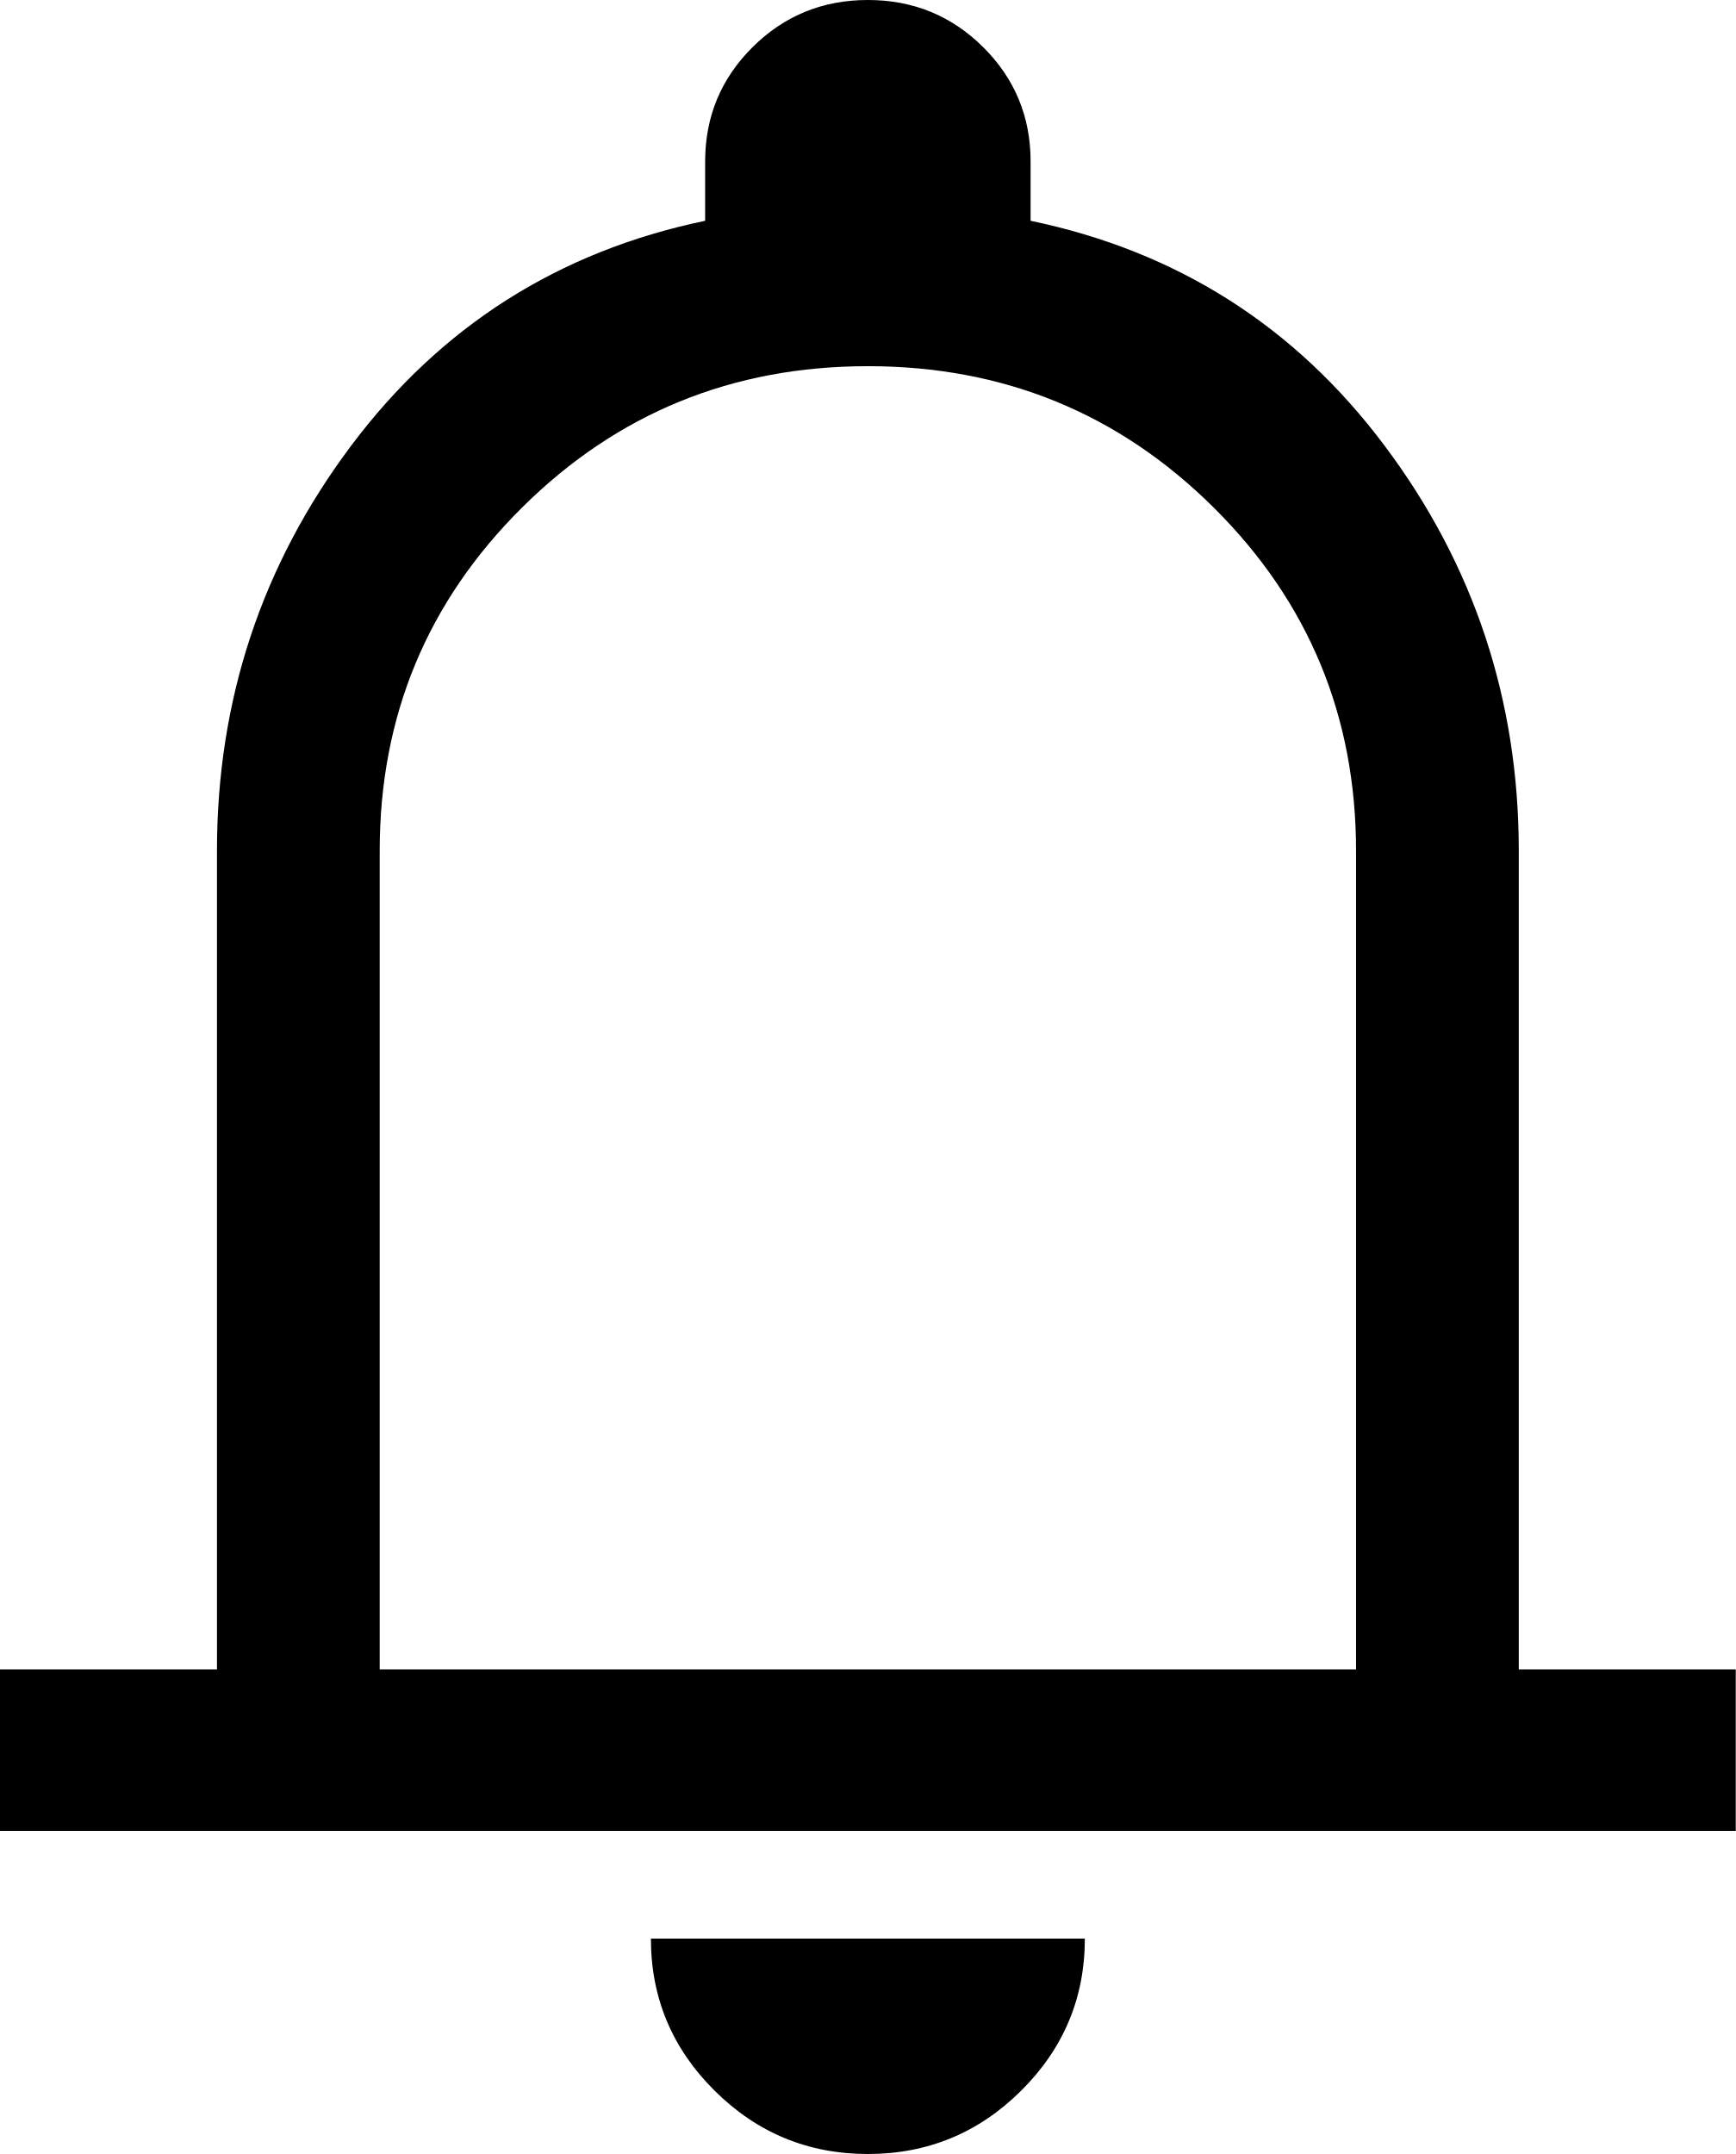
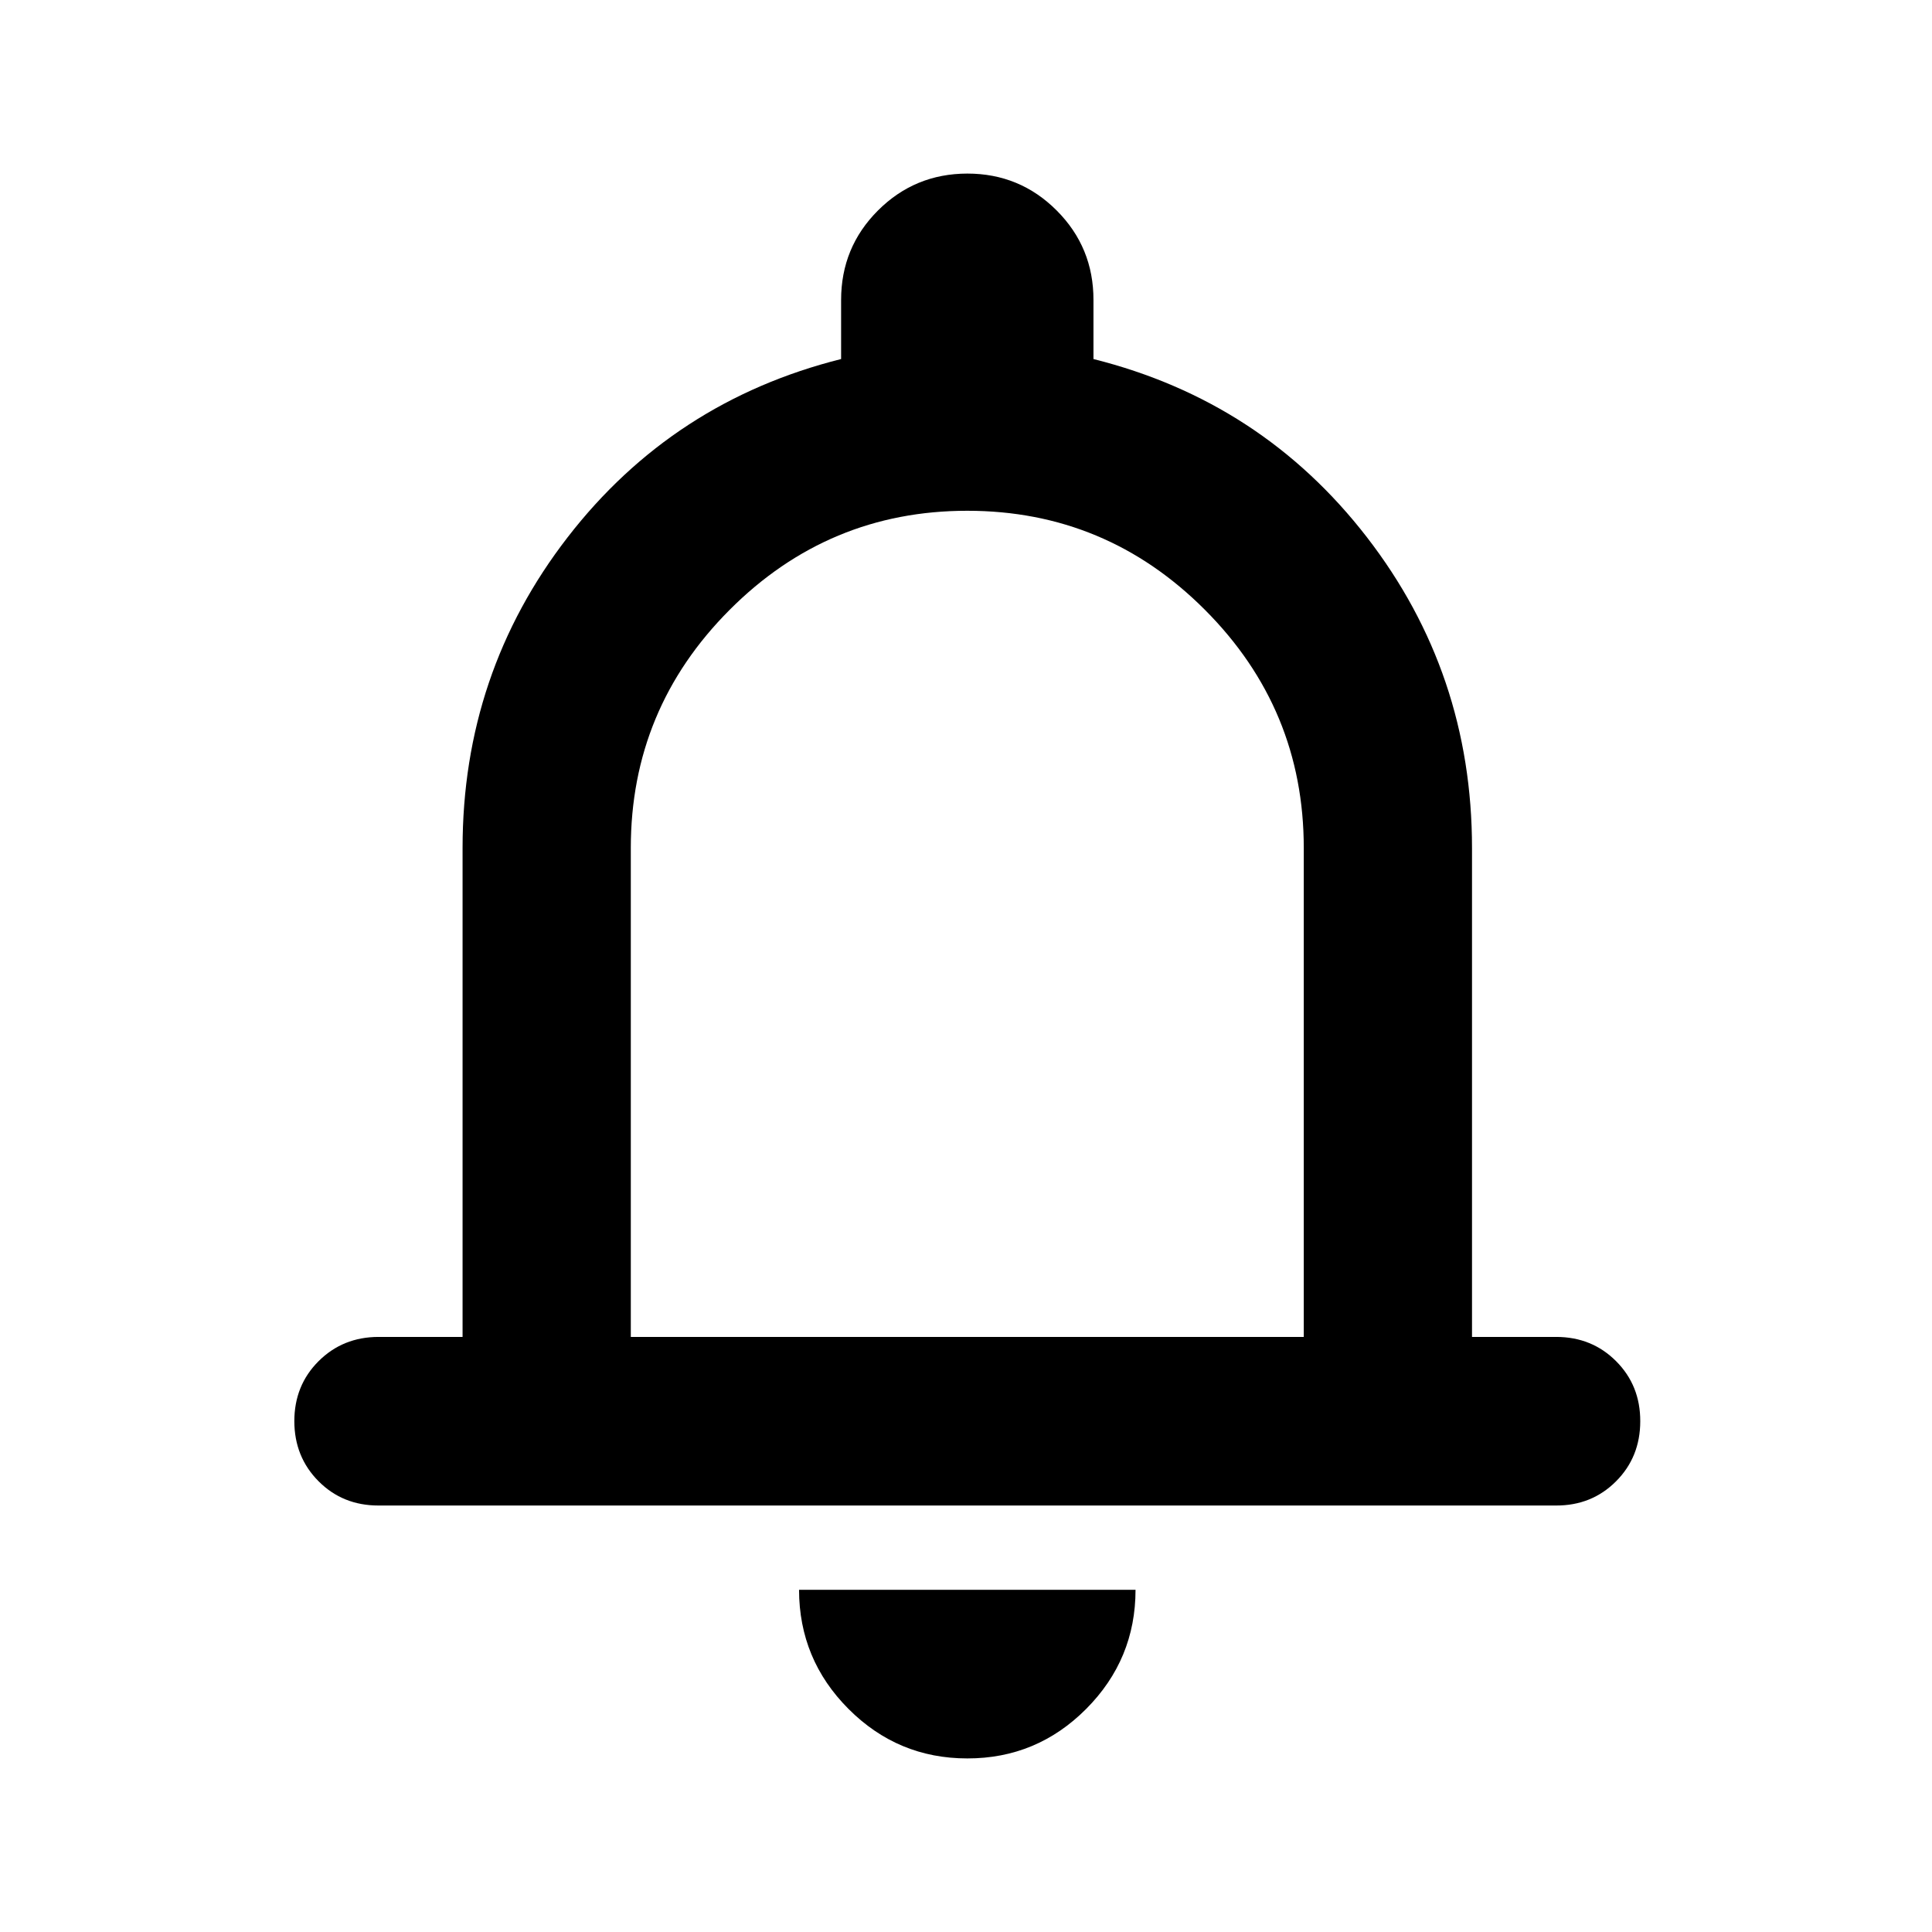
- <svg xmlns="http://www.w3.org/2000/svg" viewBox="0 0 137 170">
-   <path fill="evenodd" d="M0 144.5v-12.75h17.125v-64.6q0-17.85 10.596-31.981t27.935-17.744V12.75q0-5.313 3.746-9.031Q63.148-.001 68.5 0q5.352 0 9.098 3.719t3.746 9.031v4.675q17.34 3.612 27.935 17.744 10.596 14.13 10.596 31.981v64.6H137v12.75zM68.5 170q-7.064 0-12.094-4.994-5.031-4.994-5.031-12.006h34.25q0 7.012-5.03 12.006T68.5 170m-38.531-38.25h77.062v-64.6q0-15.937-11.238-27.094Q84.555 28.9 68.5 28.9q-16.054 0-27.293 11.156Q29.969 51.213 29.969 67.15z" />
+ <svg xmlns="http://www.w3.org/2000/svg" viewBox="0 0 256 256">
+   <path d="M50.146 199.489q-4.737 0-7.936-3.217-3.2-3.216-3.21-7.953 0-4.747 3.21-7.953t7.936-3.217h11.147v-64.787q0-23.178 13.933-41.185 13.933-18.006 36.225-23.603v-7.819q0-6.981 4.882-11.862T128.171 23q6.966 0 11.848 4.893t4.871 11.862v7.82q22.293 5.584 36.226 23.602t13.933 41.185v64.787h11.146q4.738 0 7.948 3.217t3.199 7.953q0 4.748-3.21 7.964-3.211 3.218-7.937 3.206zM128.171 233q-9.196 0-15.739-6.557-6.542-6.556-6.554-15.783h44.586q0 9.215-6.543 15.783T128.171 233m-44.586-55.851h89.171v-64.787q0-18.431-13.097-31.556T128.171 67.68 96.682 80.806Q83.586 93.93 83.585 112.362z" />
</svg>
